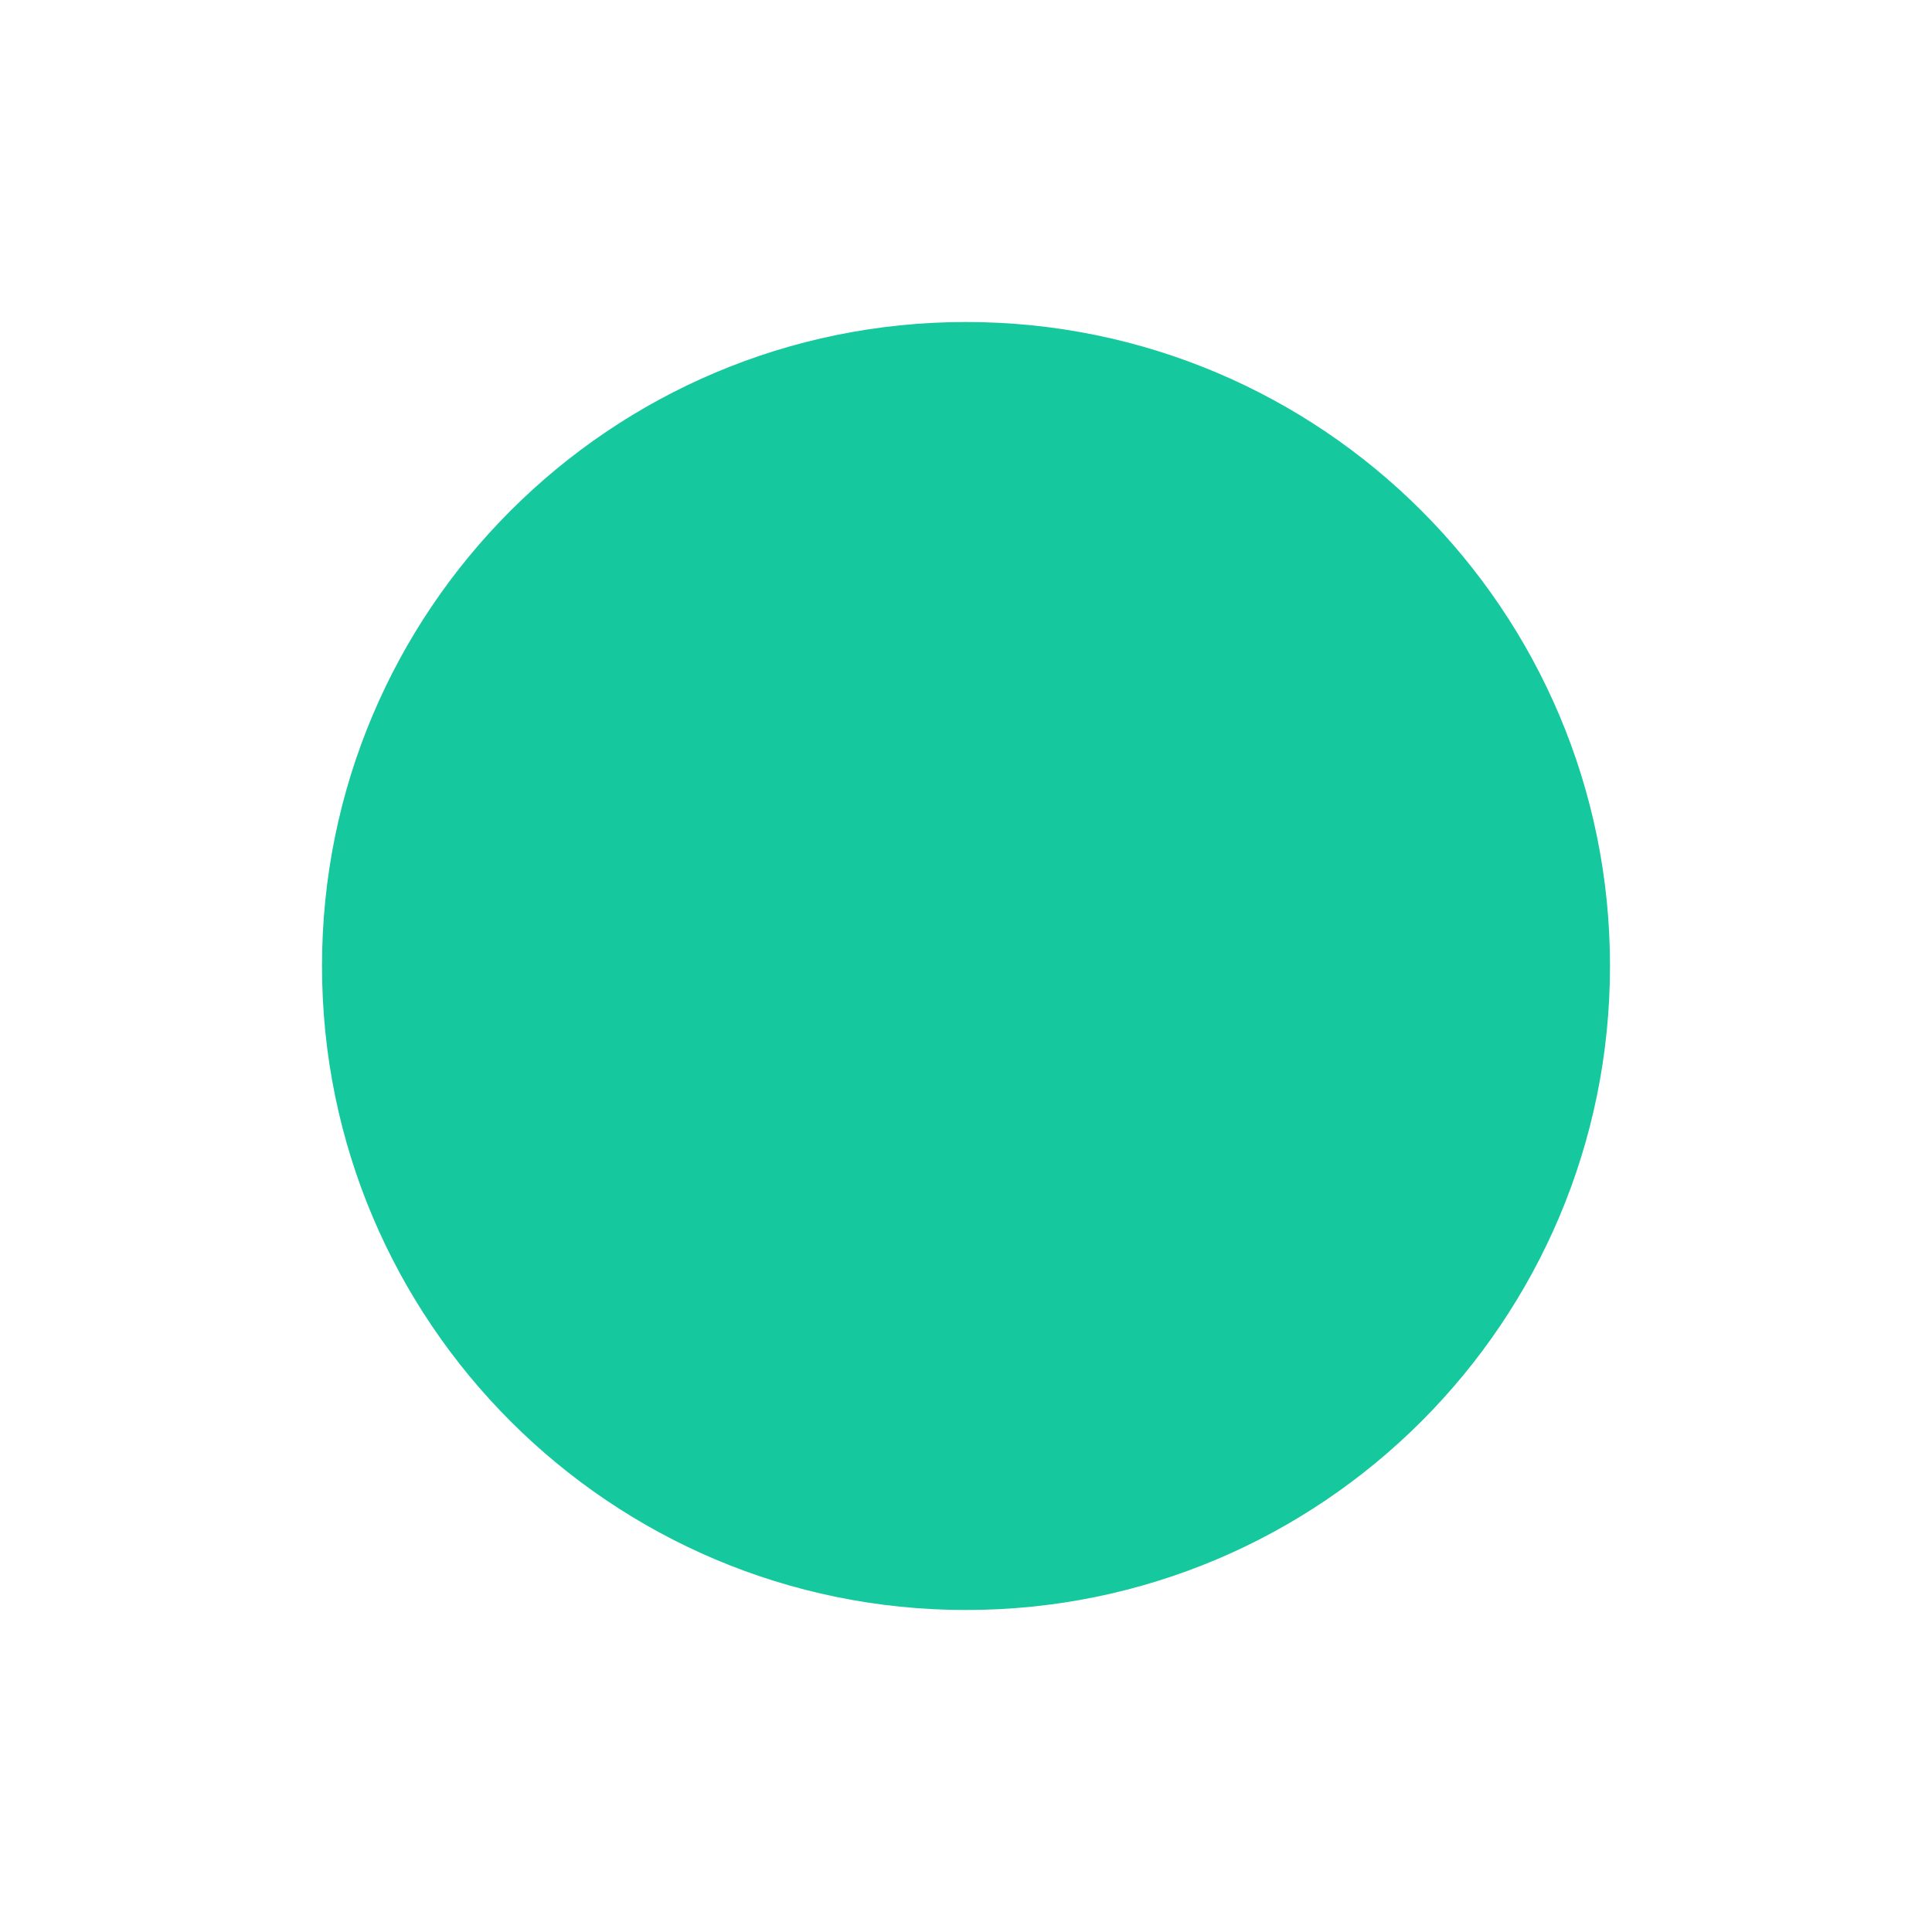
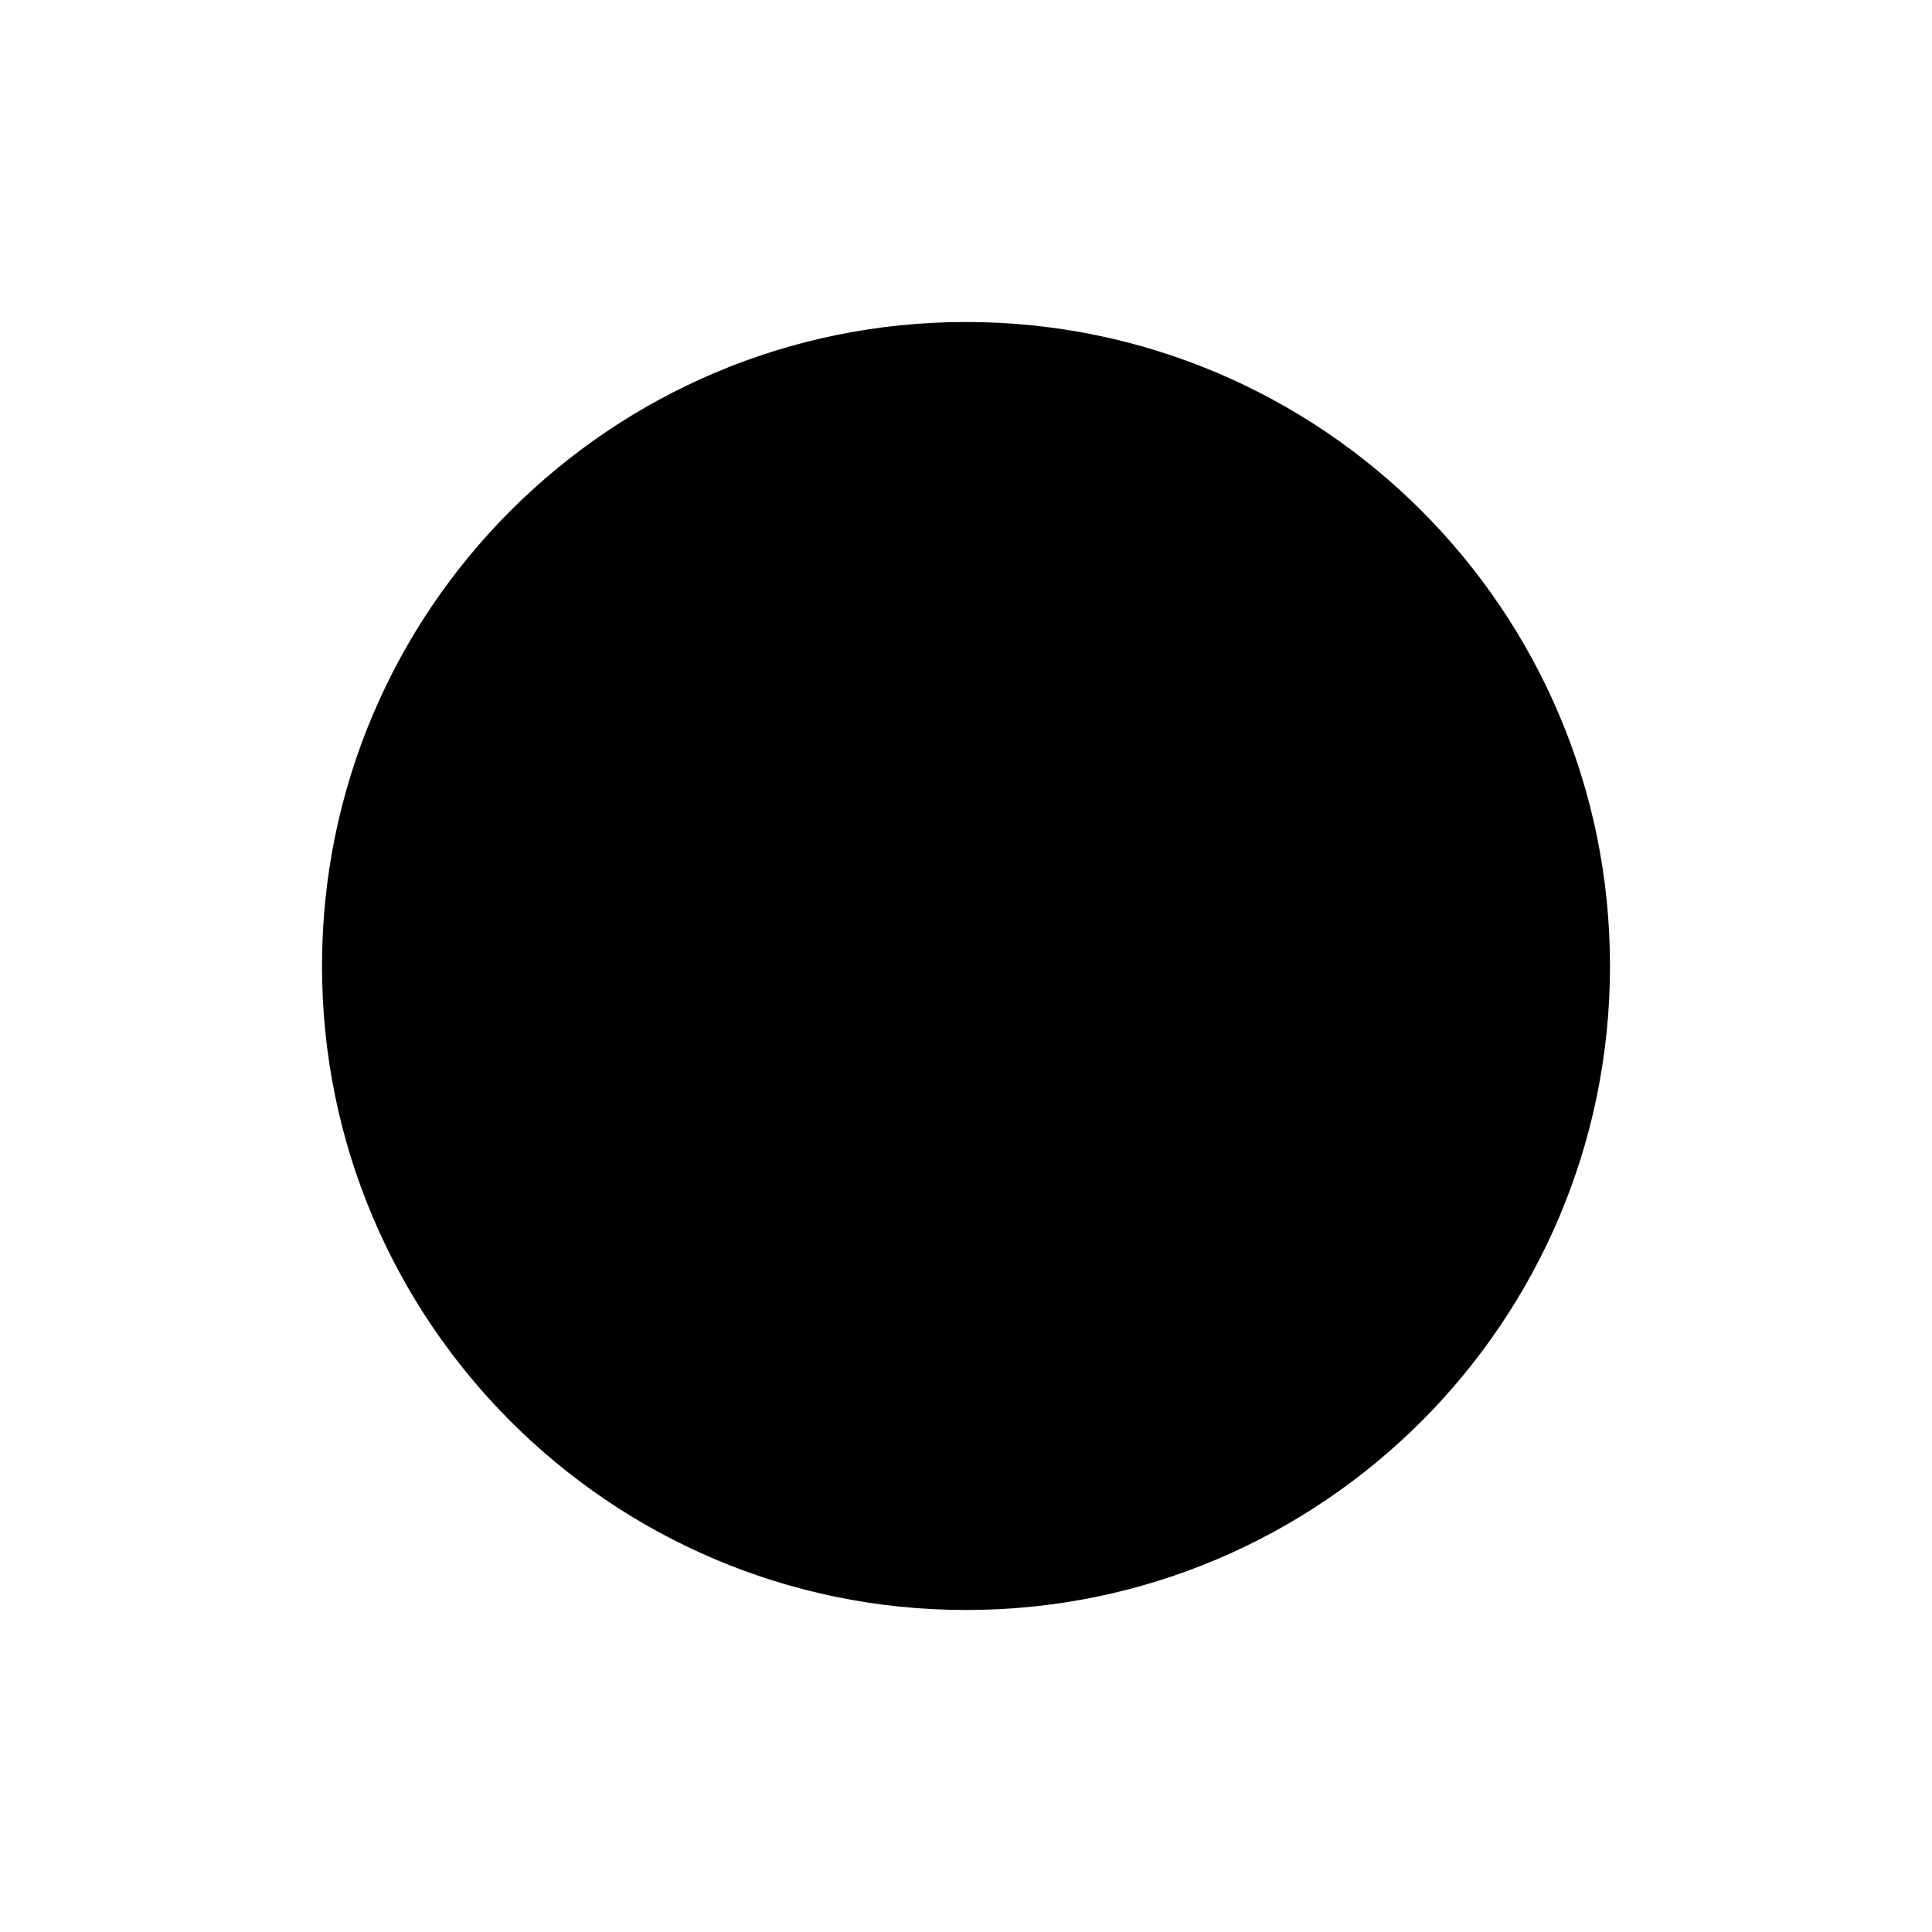
<svg xmlns="http://www.w3.org/2000/svg" width="12" height="12" viewBox="0 0 12 12" fill="none">
  <g id="Frame 2147257154">
-     <circle id="Ellipse 24" cx="6" cy="6" r="4" fill="#16C89E" />
+     <circle id="Ellipse 24" cx="6" cy="6" r="4" fill="currentColor" />
  </g>
</svg>
